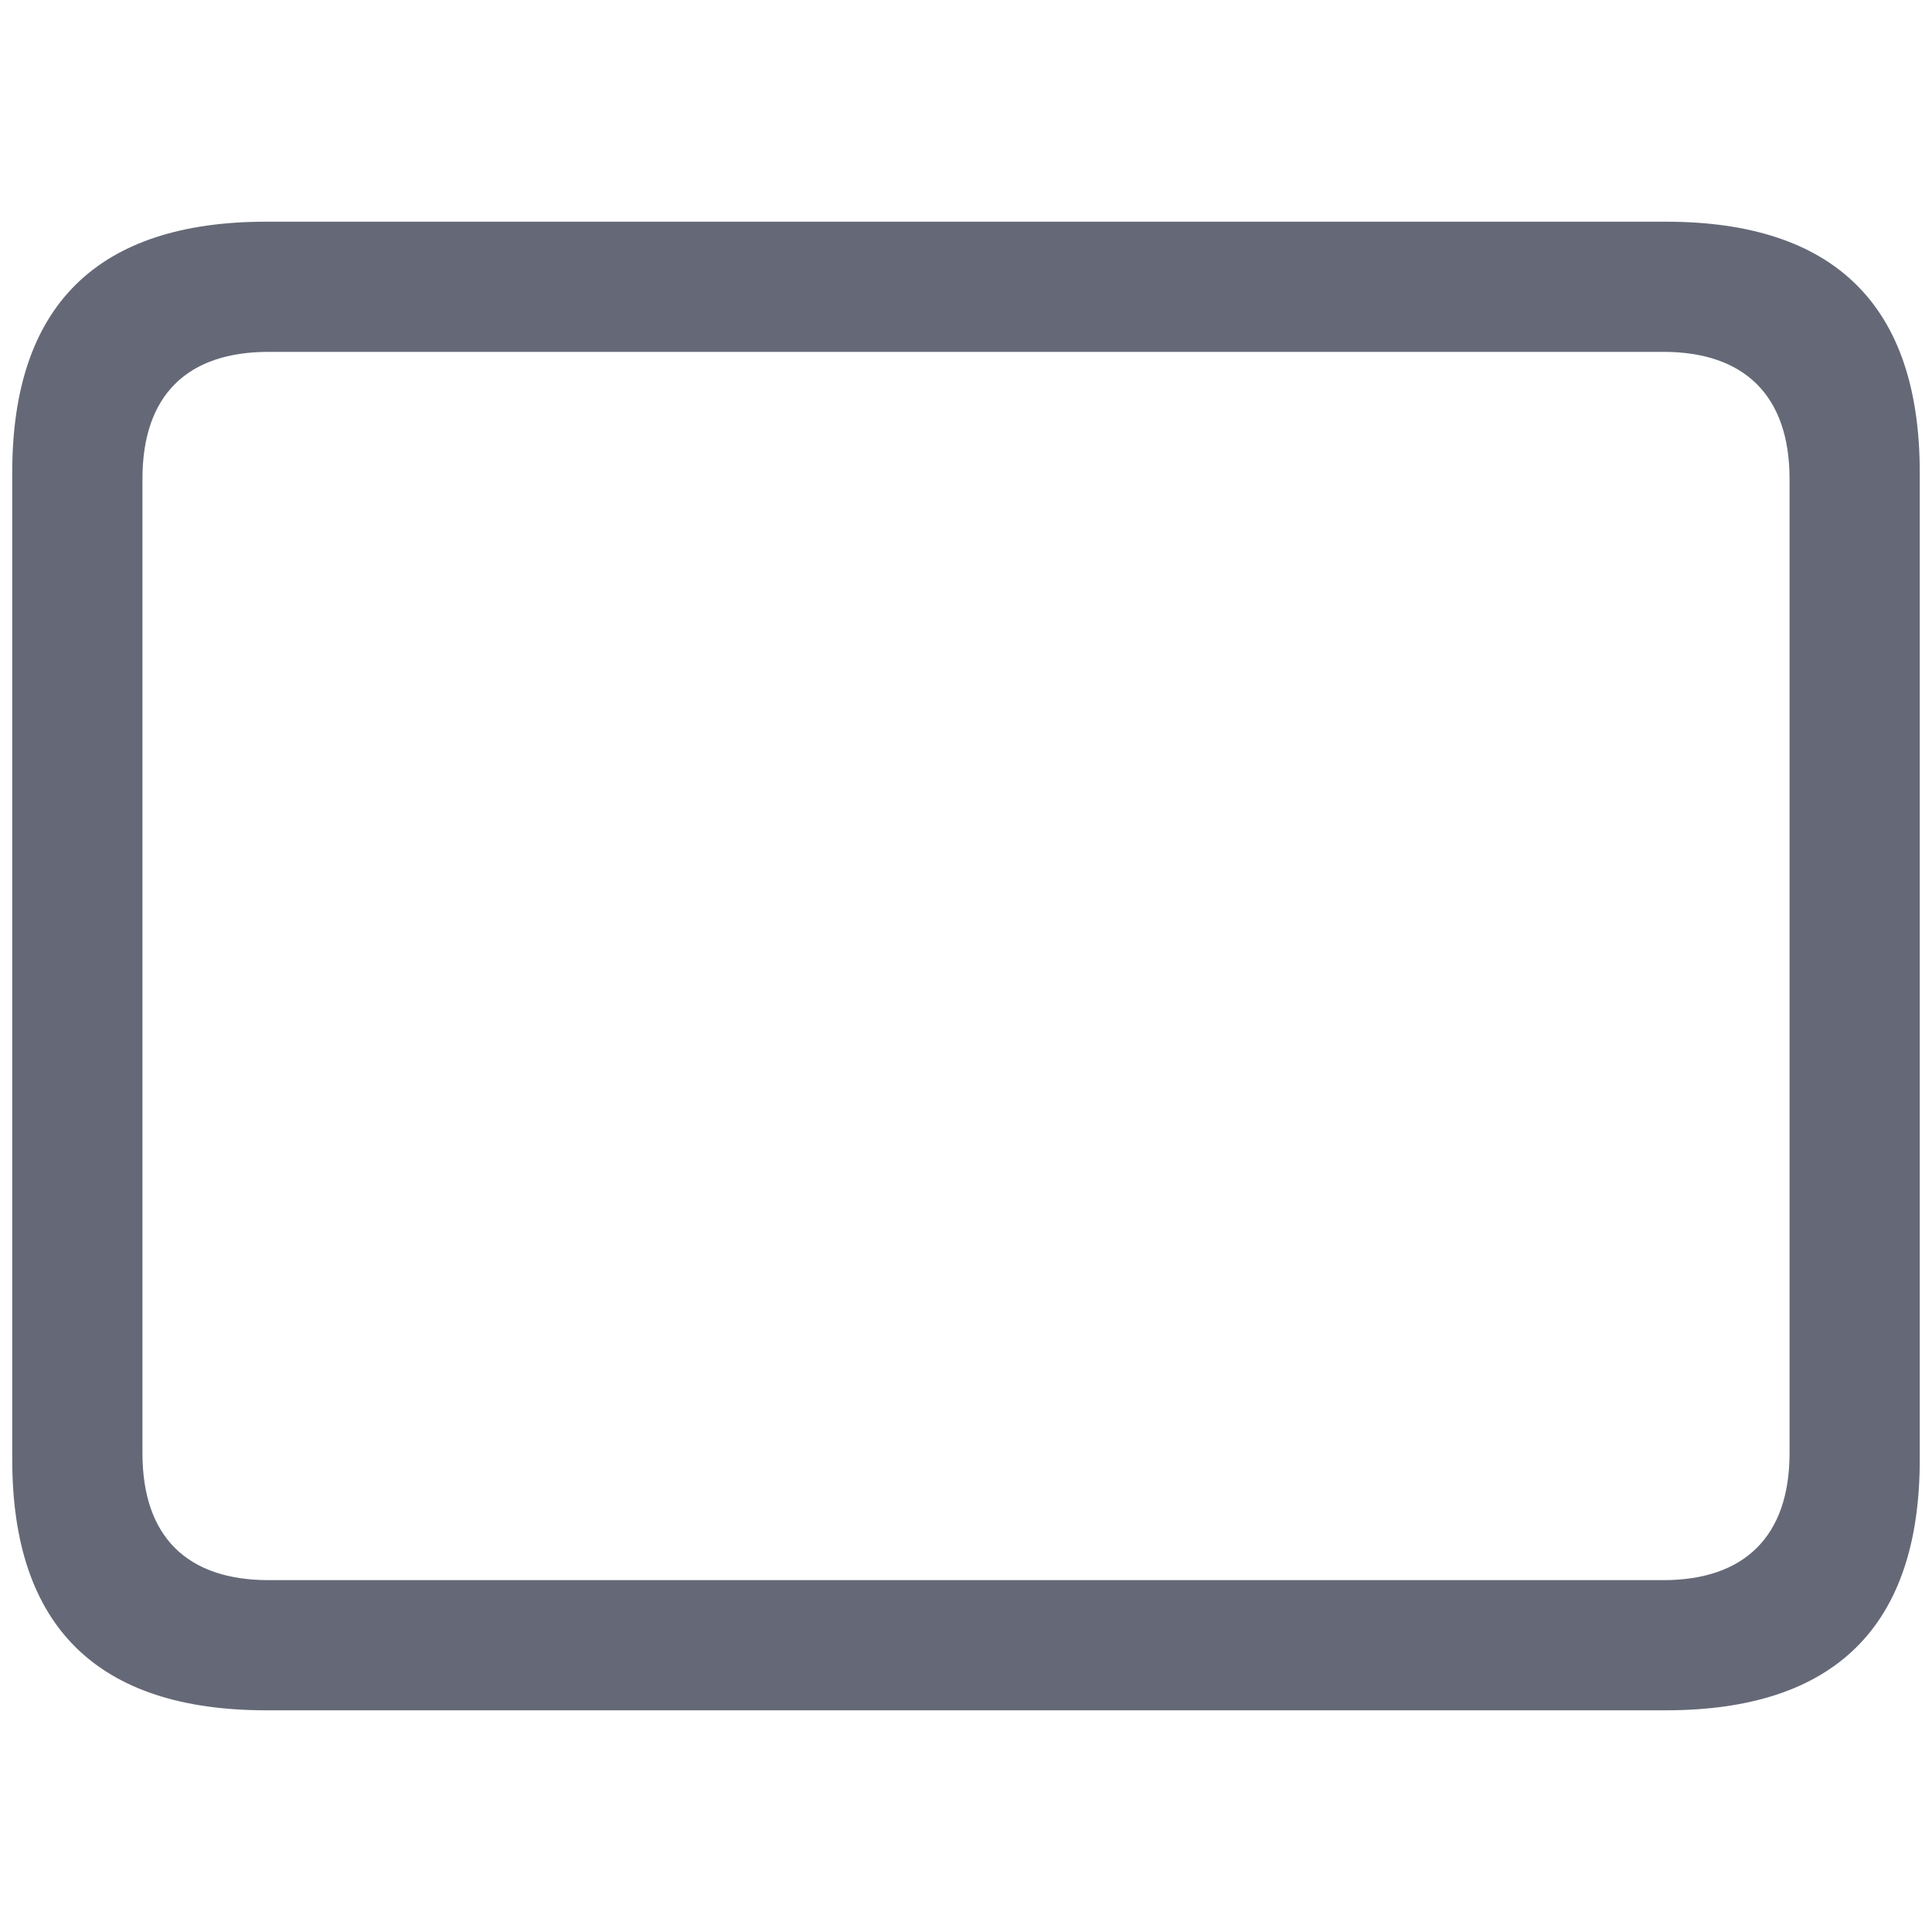
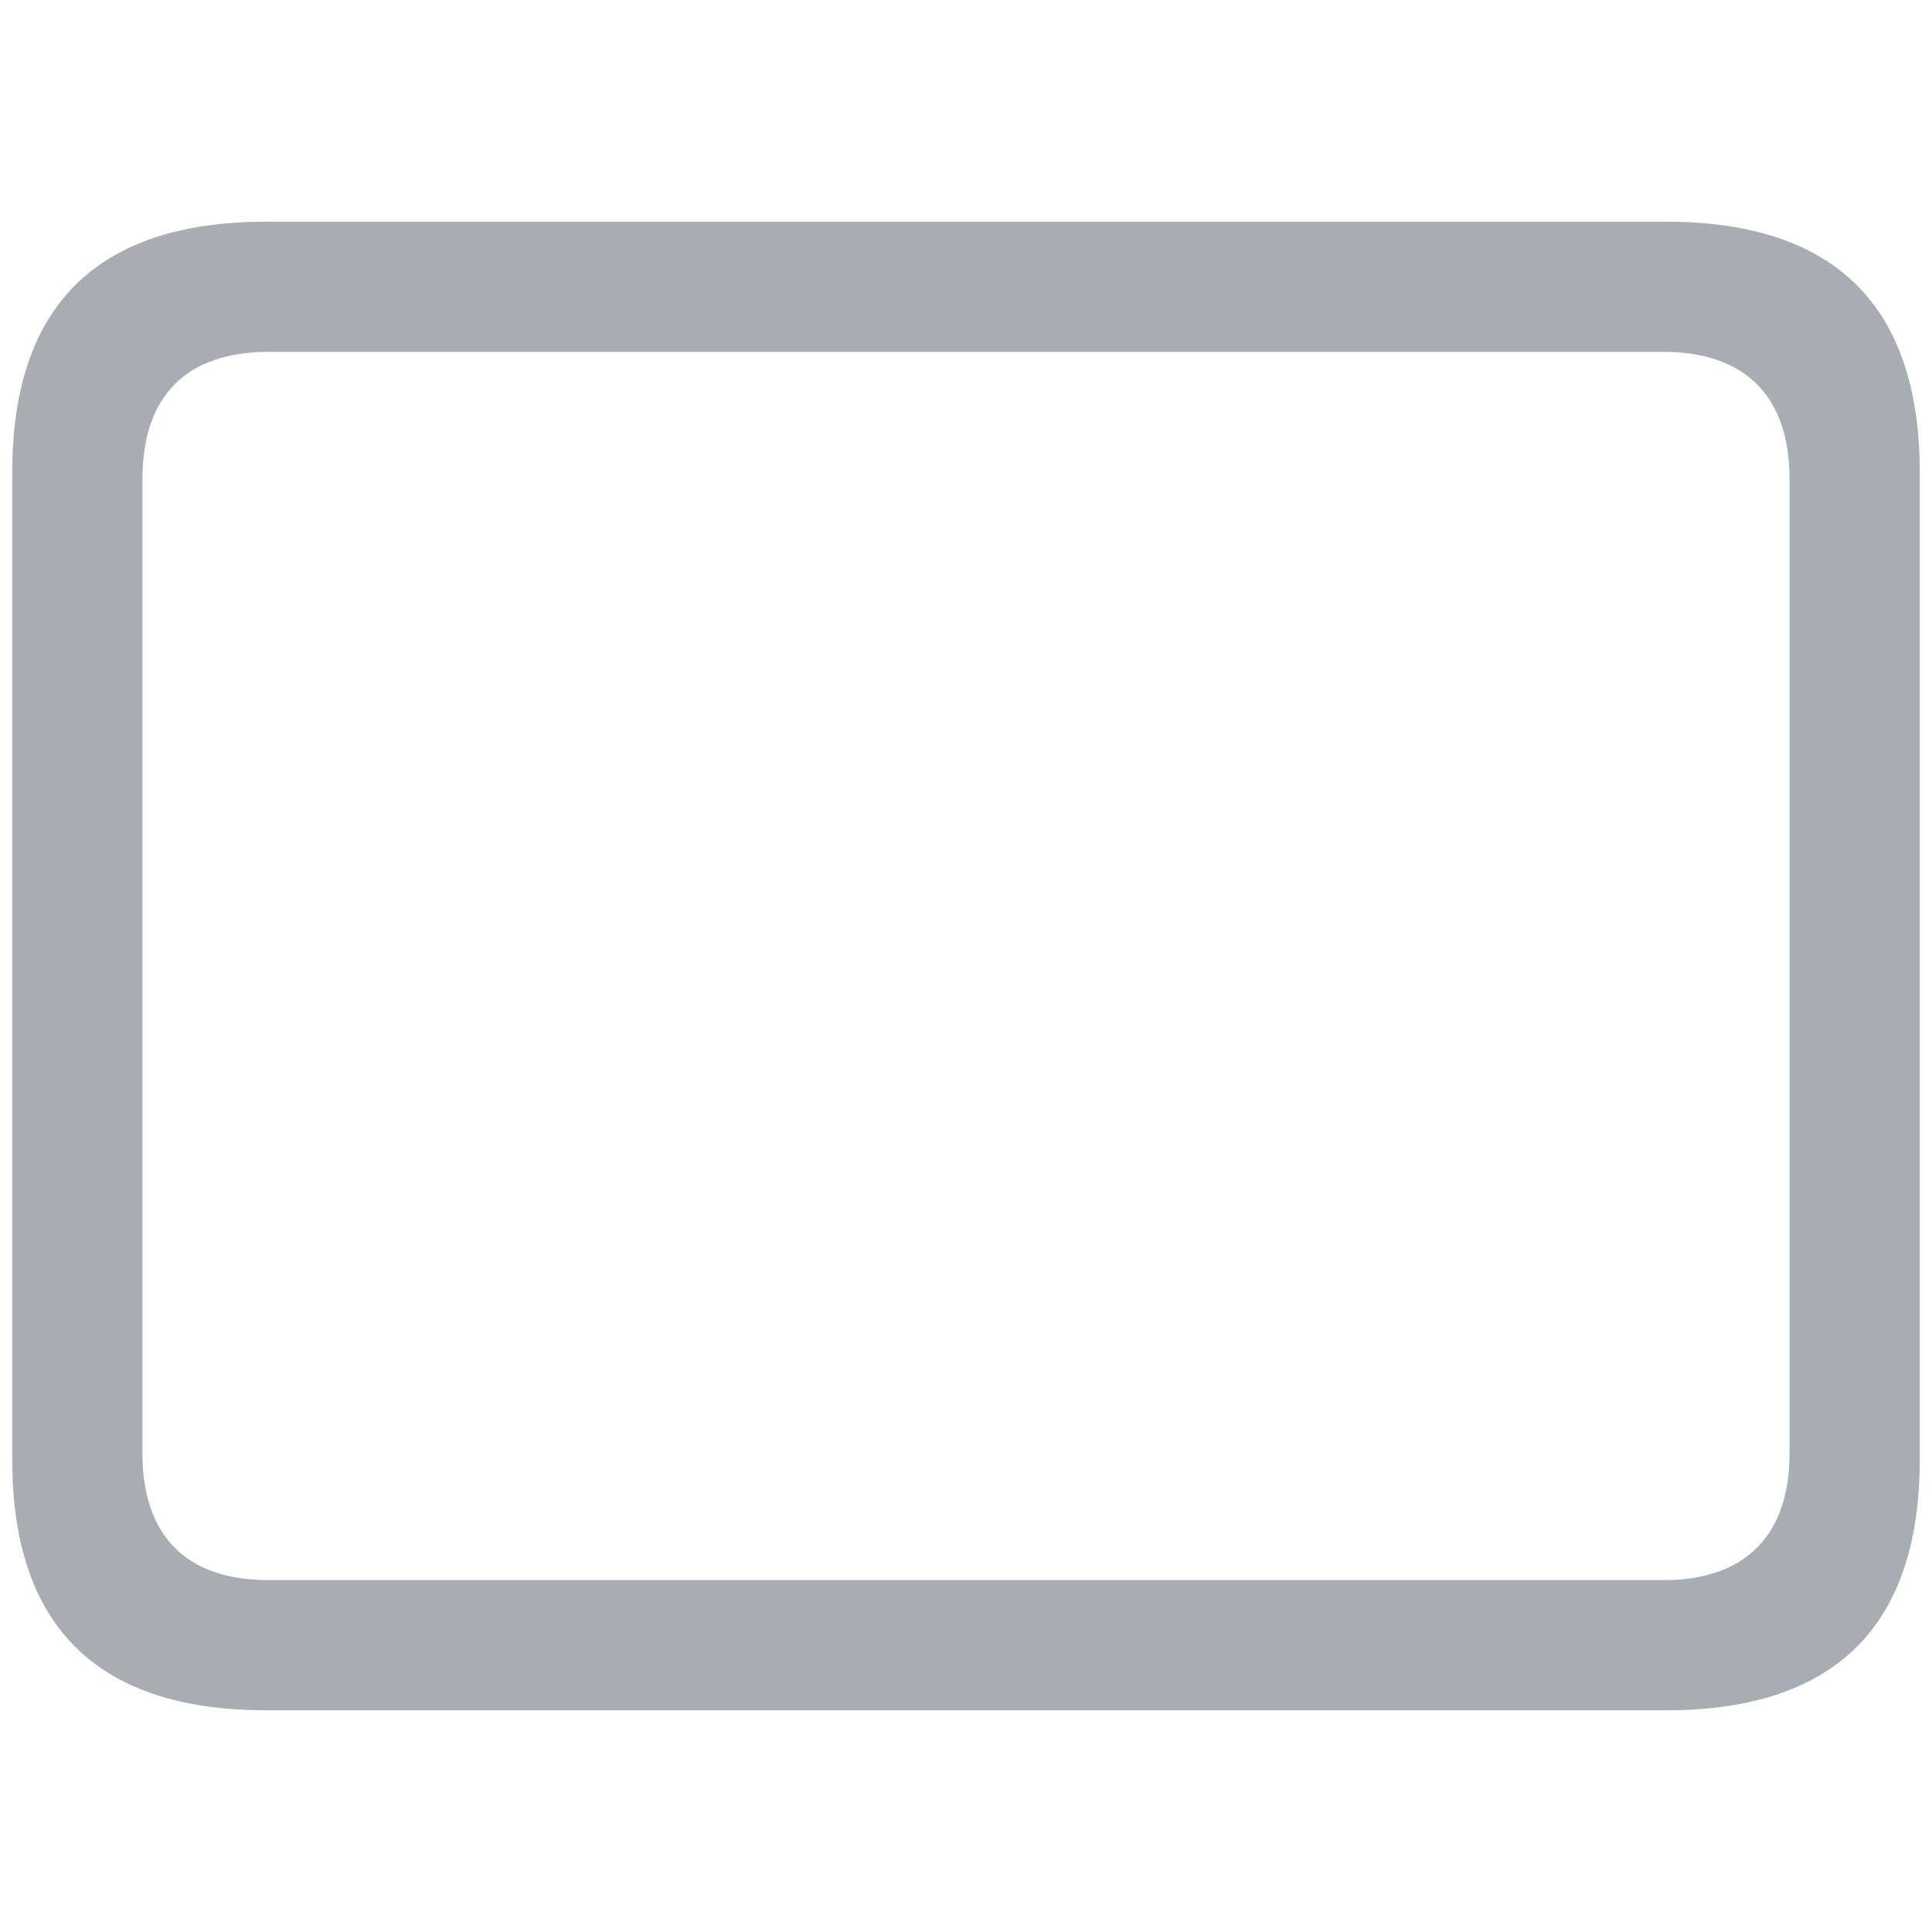
- <svg xmlns="http://www.w3.org/2000/svg" fill="#656977" viewBox="0 0 56 56">
+ <svg xmlns="http://www.w3.org/2000/svg" fill="#a7adb2" viewBox="0 0 56 56">
  <path d="M 7.715 49.574 L 48.285 49.574 C 53.184 49.574 55.645 47.137 55.645 42.309 L 55.645 13.691 C 55.645 8.863 53.184 6.426 48.285 6.426 L 7.715 6.426 C 2.84 6.426 .355 8.84 .355 13.691 L .355 42.309 C .355 47.16 2.84 49.574 7.715 49.574 Z M 7.785 45.801 C 5.441 45.801 4.129 44.559 4.129 42.121 L 4.129 13.879 C 4.129 11.441 5.441 10.199 7.785 10.199 L 48.215 10.199 C 50.535 10.199 51.871 11.441 51.871 13.879 L 51.871 42.121 C 51.871 44.559 50.535 45.801 48.215 45.801 Z" />
</svg>
